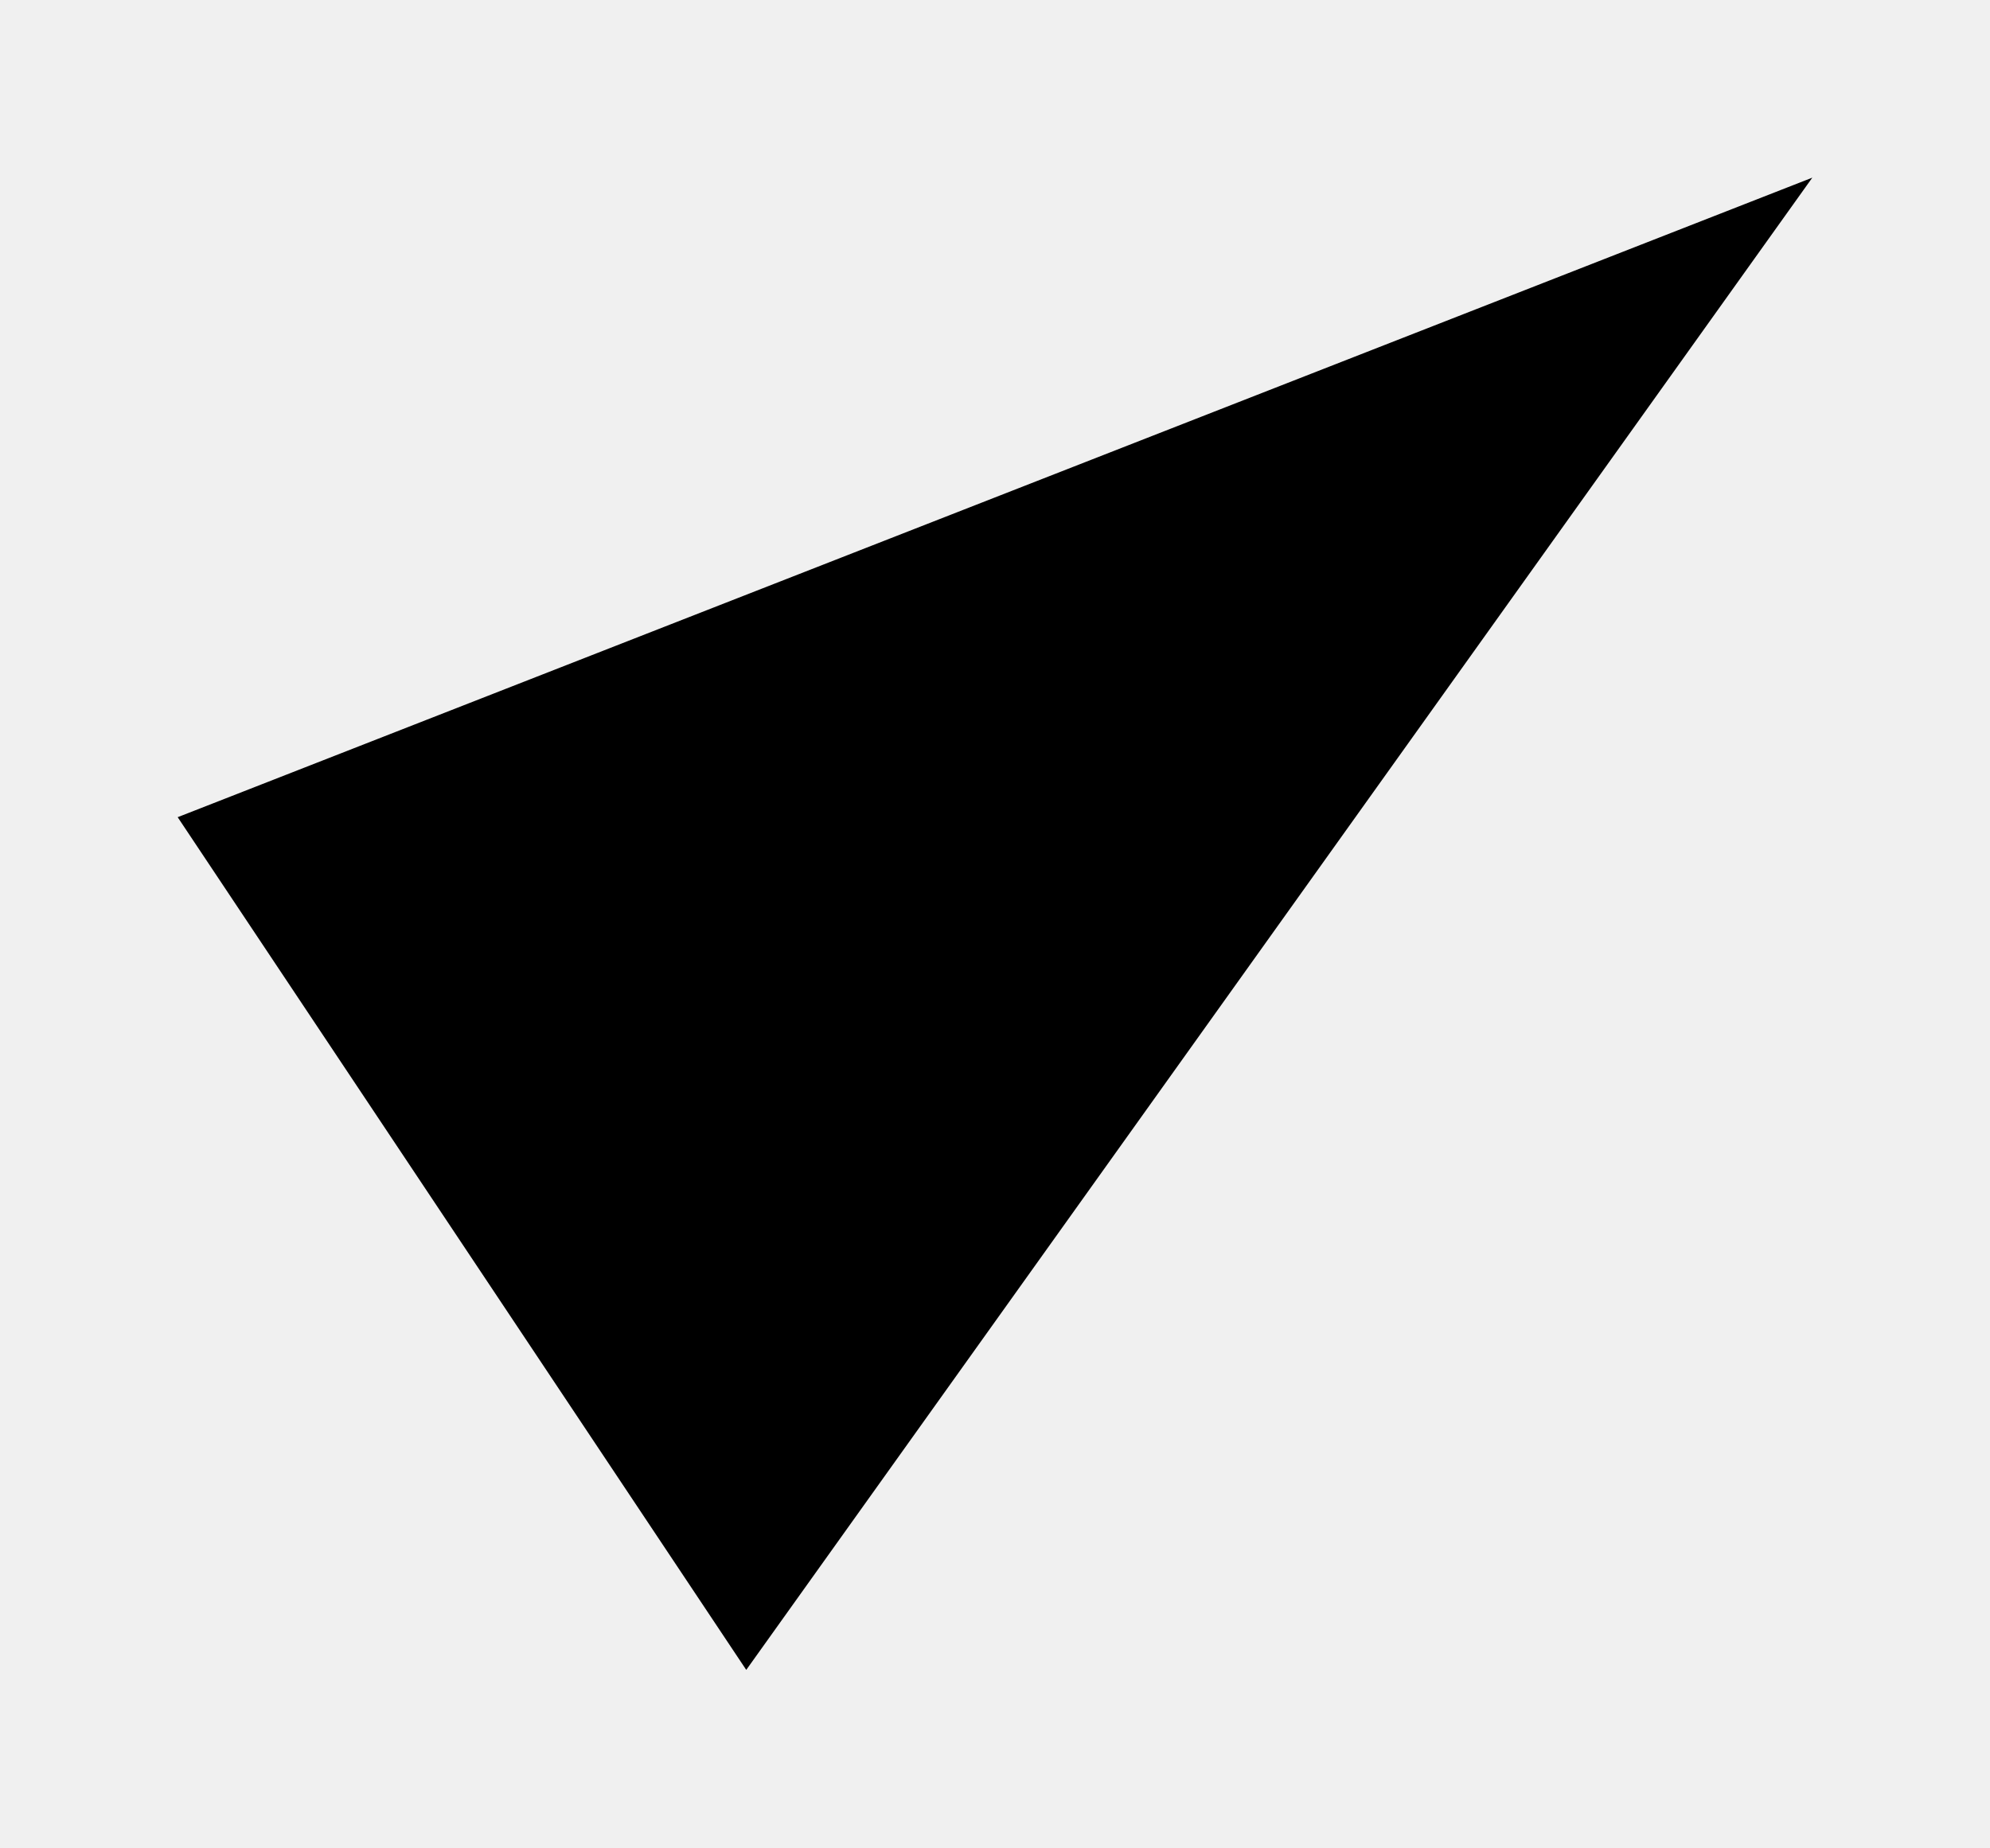
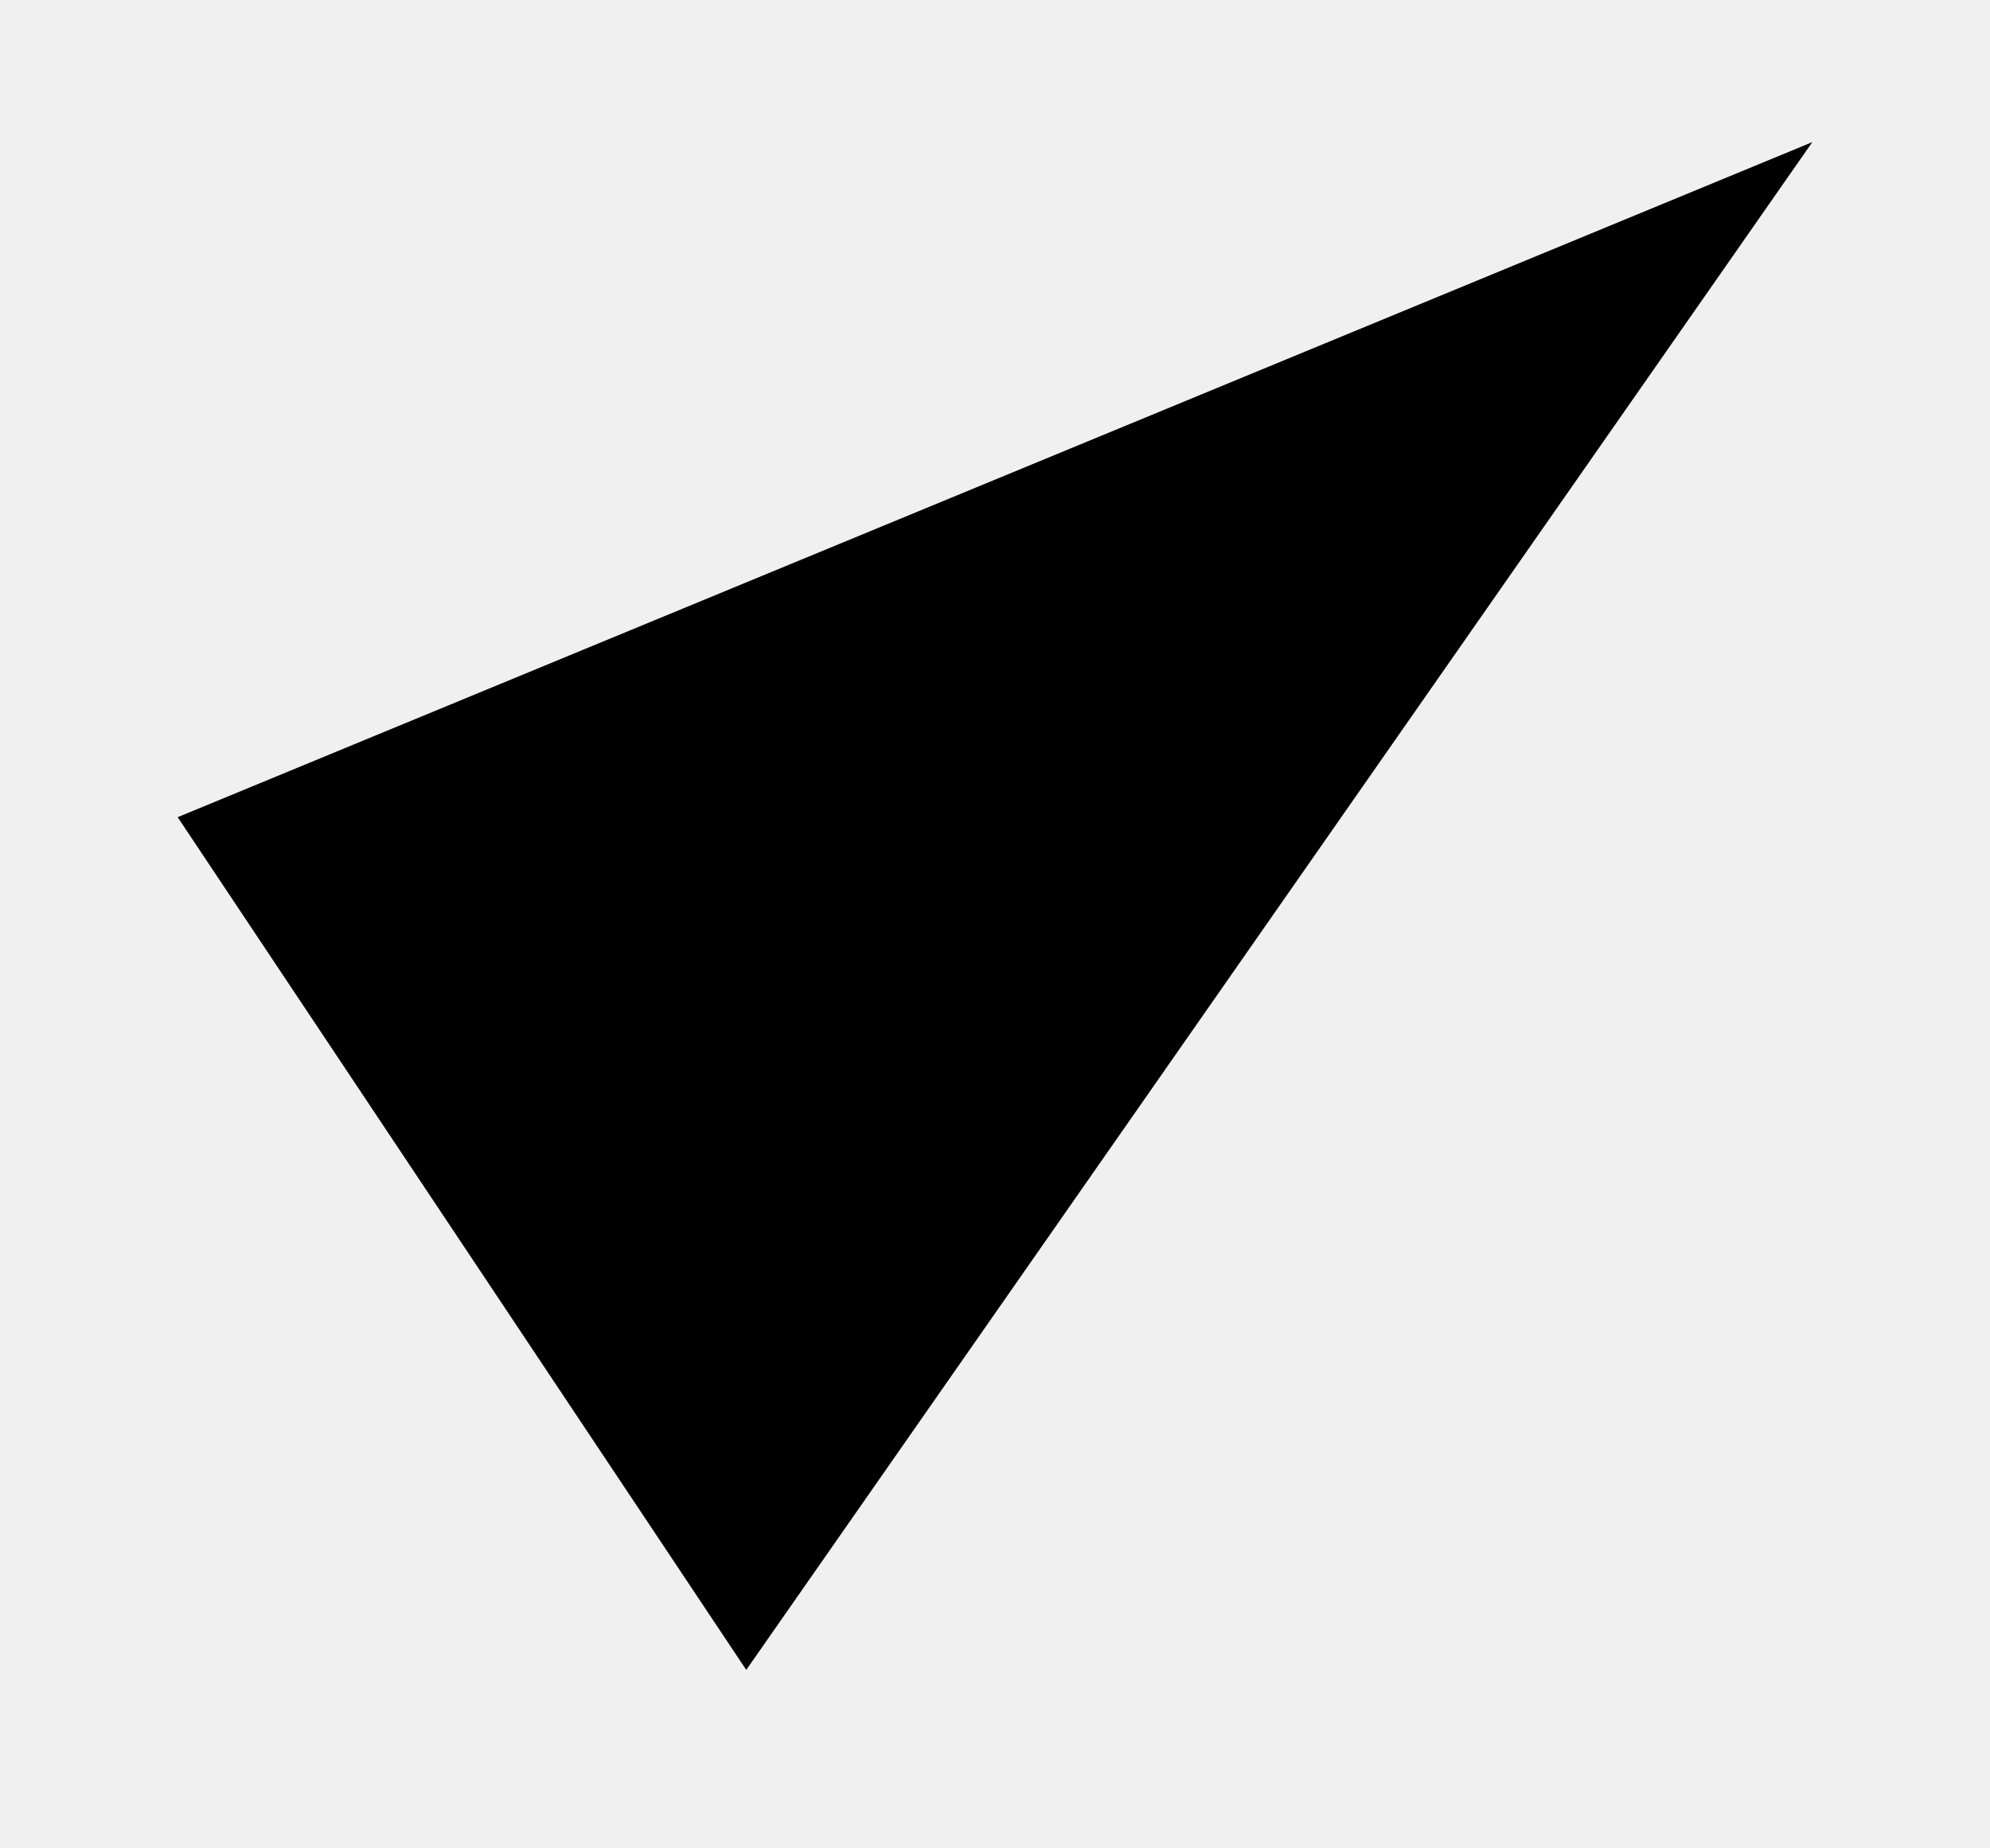
<svg xmlns="http://www.w3.org/2000/svg" viewBox="0 0 14 13">
  <defs>
-     <style>.e4a12be3-6cfb-4b36-9191-eadcb401e344{fill:none;stroke:#fff;stroke-linecap:round;stroke-linejoin:round;stroke-width:2.5px;}</style>
+     <style>.e4a12be3-6cfb-4b36-9191-eadcb401e344{fill:none;stroke:#fff;stroke-linecap:round;stroke-linejoin:round;stroke-width:1.0px;}</style>
  </defs>
  <g id="a9ebe49e-a5fe-4c3a-8665-17d30e0d2465" data-name="Calque 2">
    <g id="bb3758a5-c76f-4560-9307-b76281350e75" data-name="notation-submenu">
-       <polyline className="e4a12be3-6cfb-4b36-9191-eadcb401e344" points="1.25 5.75 5.25 11.75 12.75 1.25" />
+       <polyline className="e4a12be3-6cfb-4b36-9191-eadcb401e344" points="1.25 5.75 5.25 11.75 12.75 1.0" />
    </g>
  </g>
</svg>
